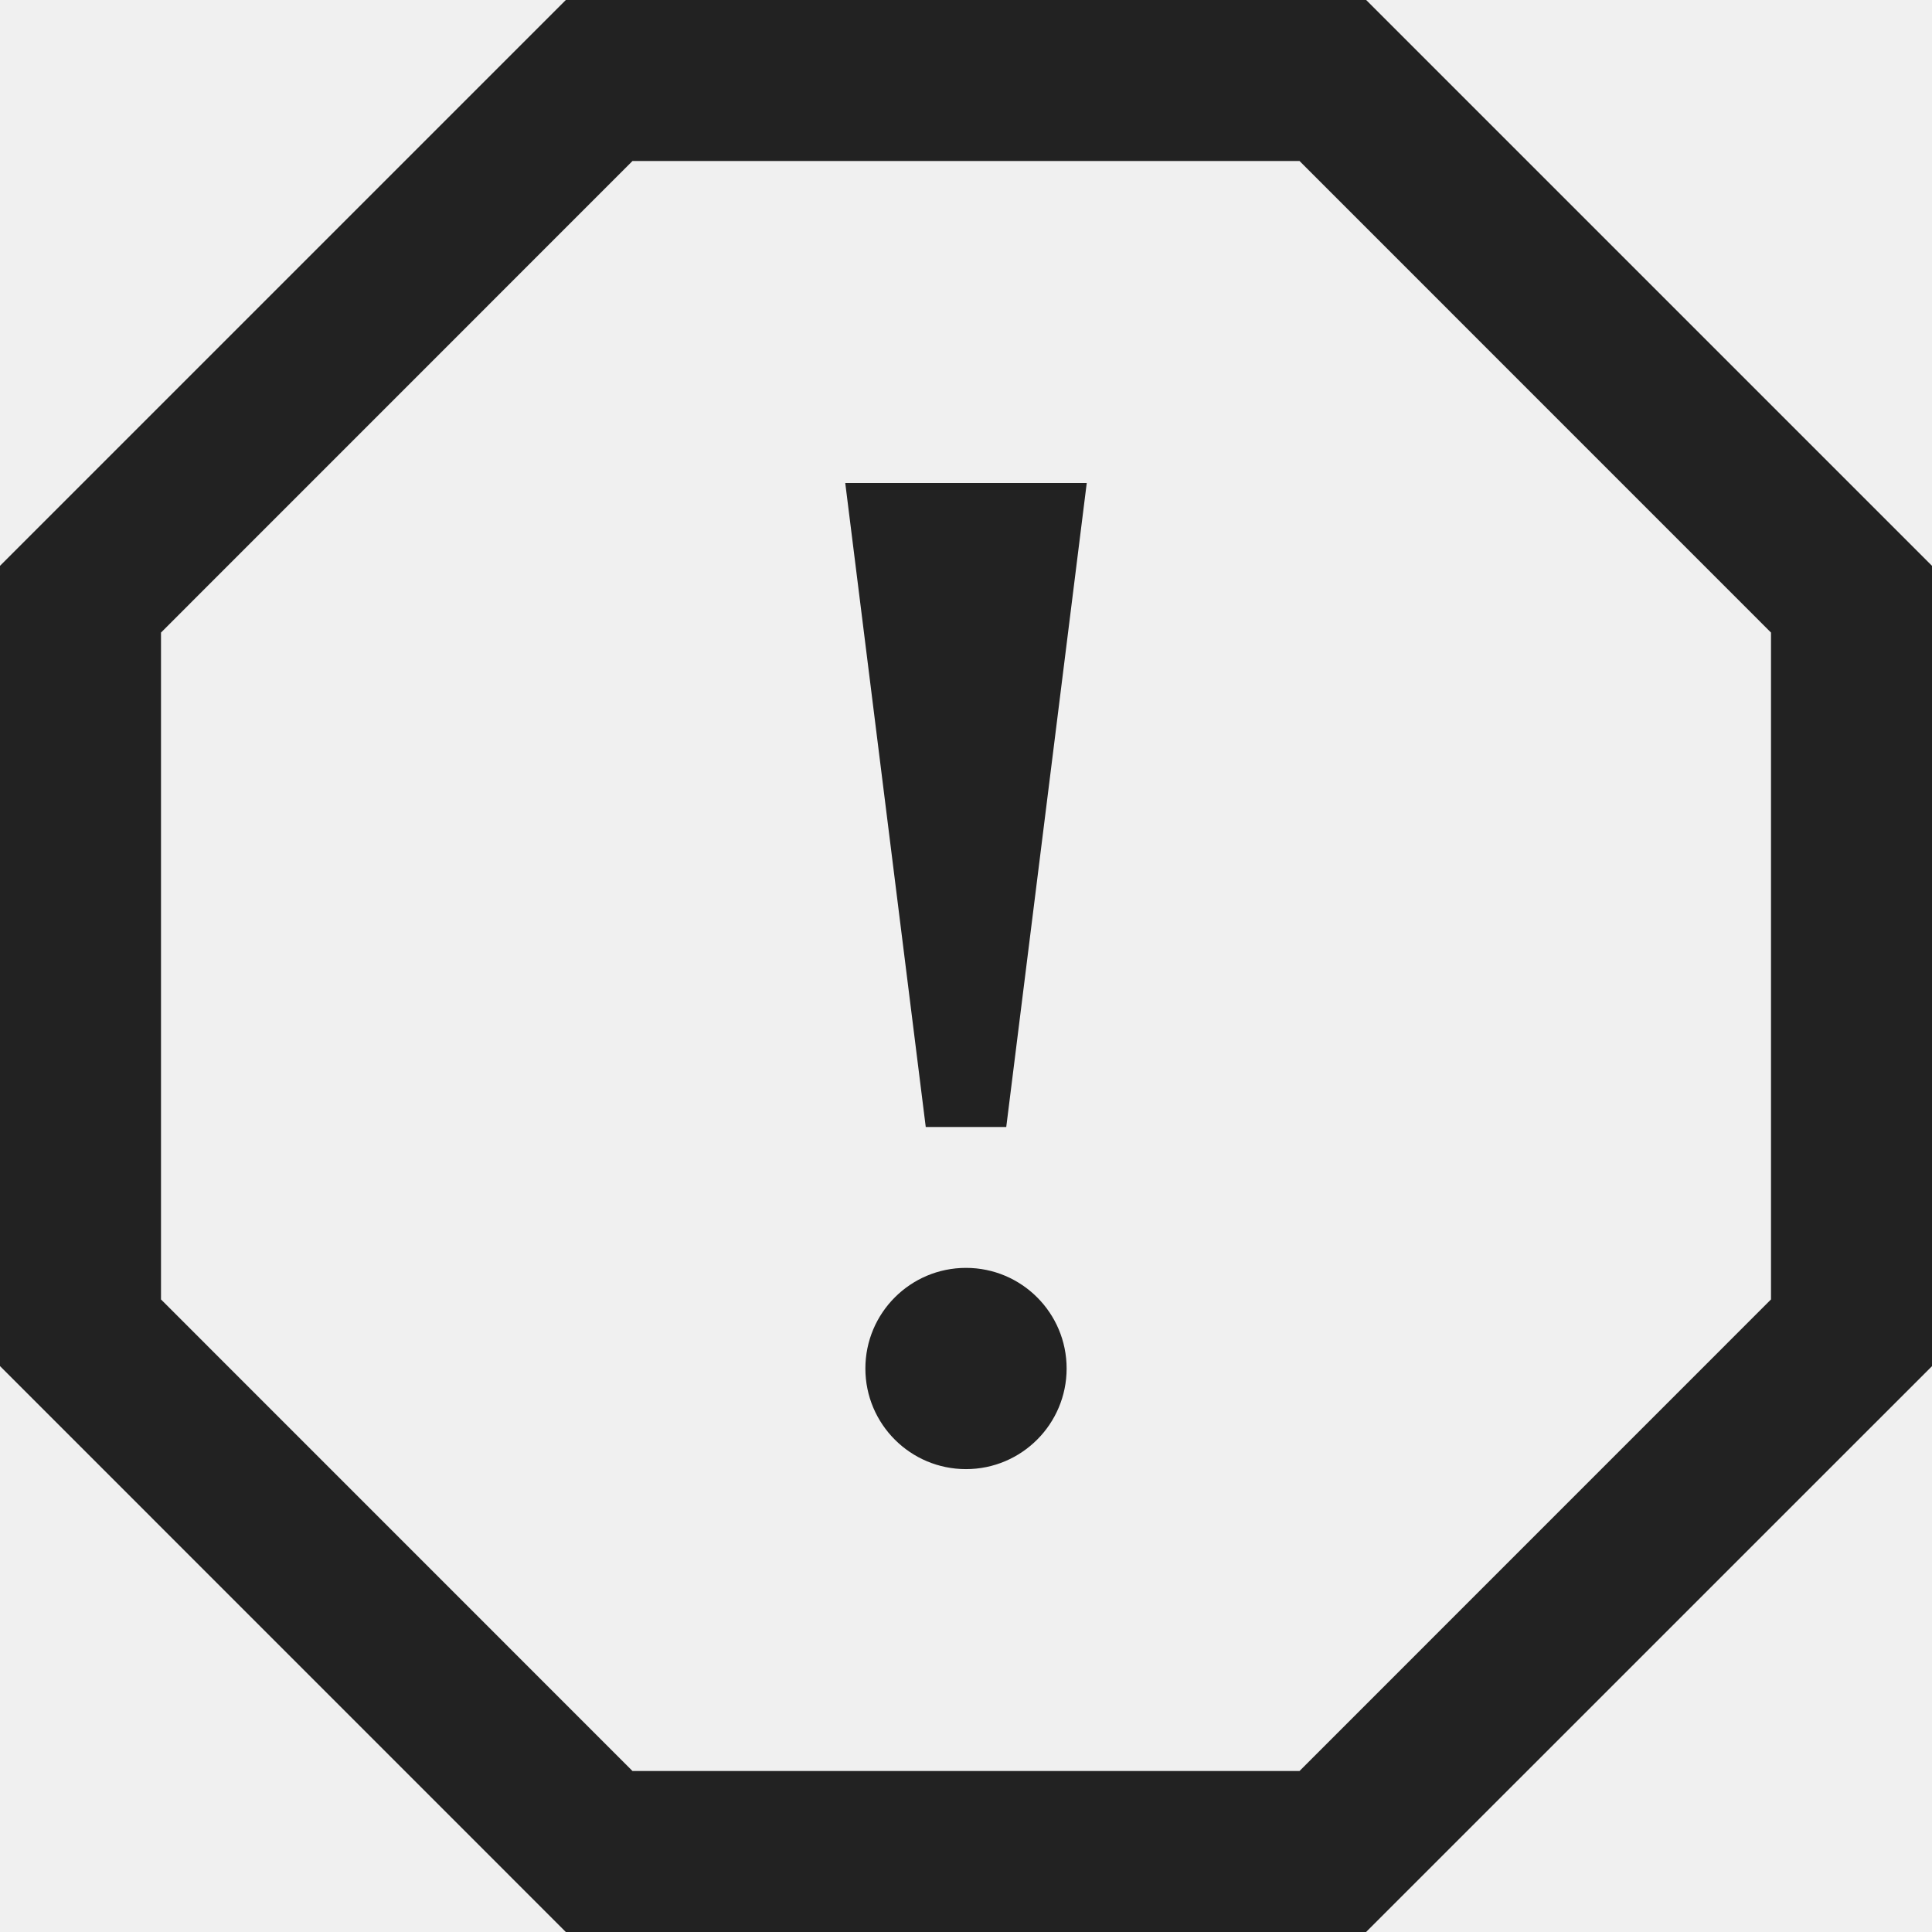
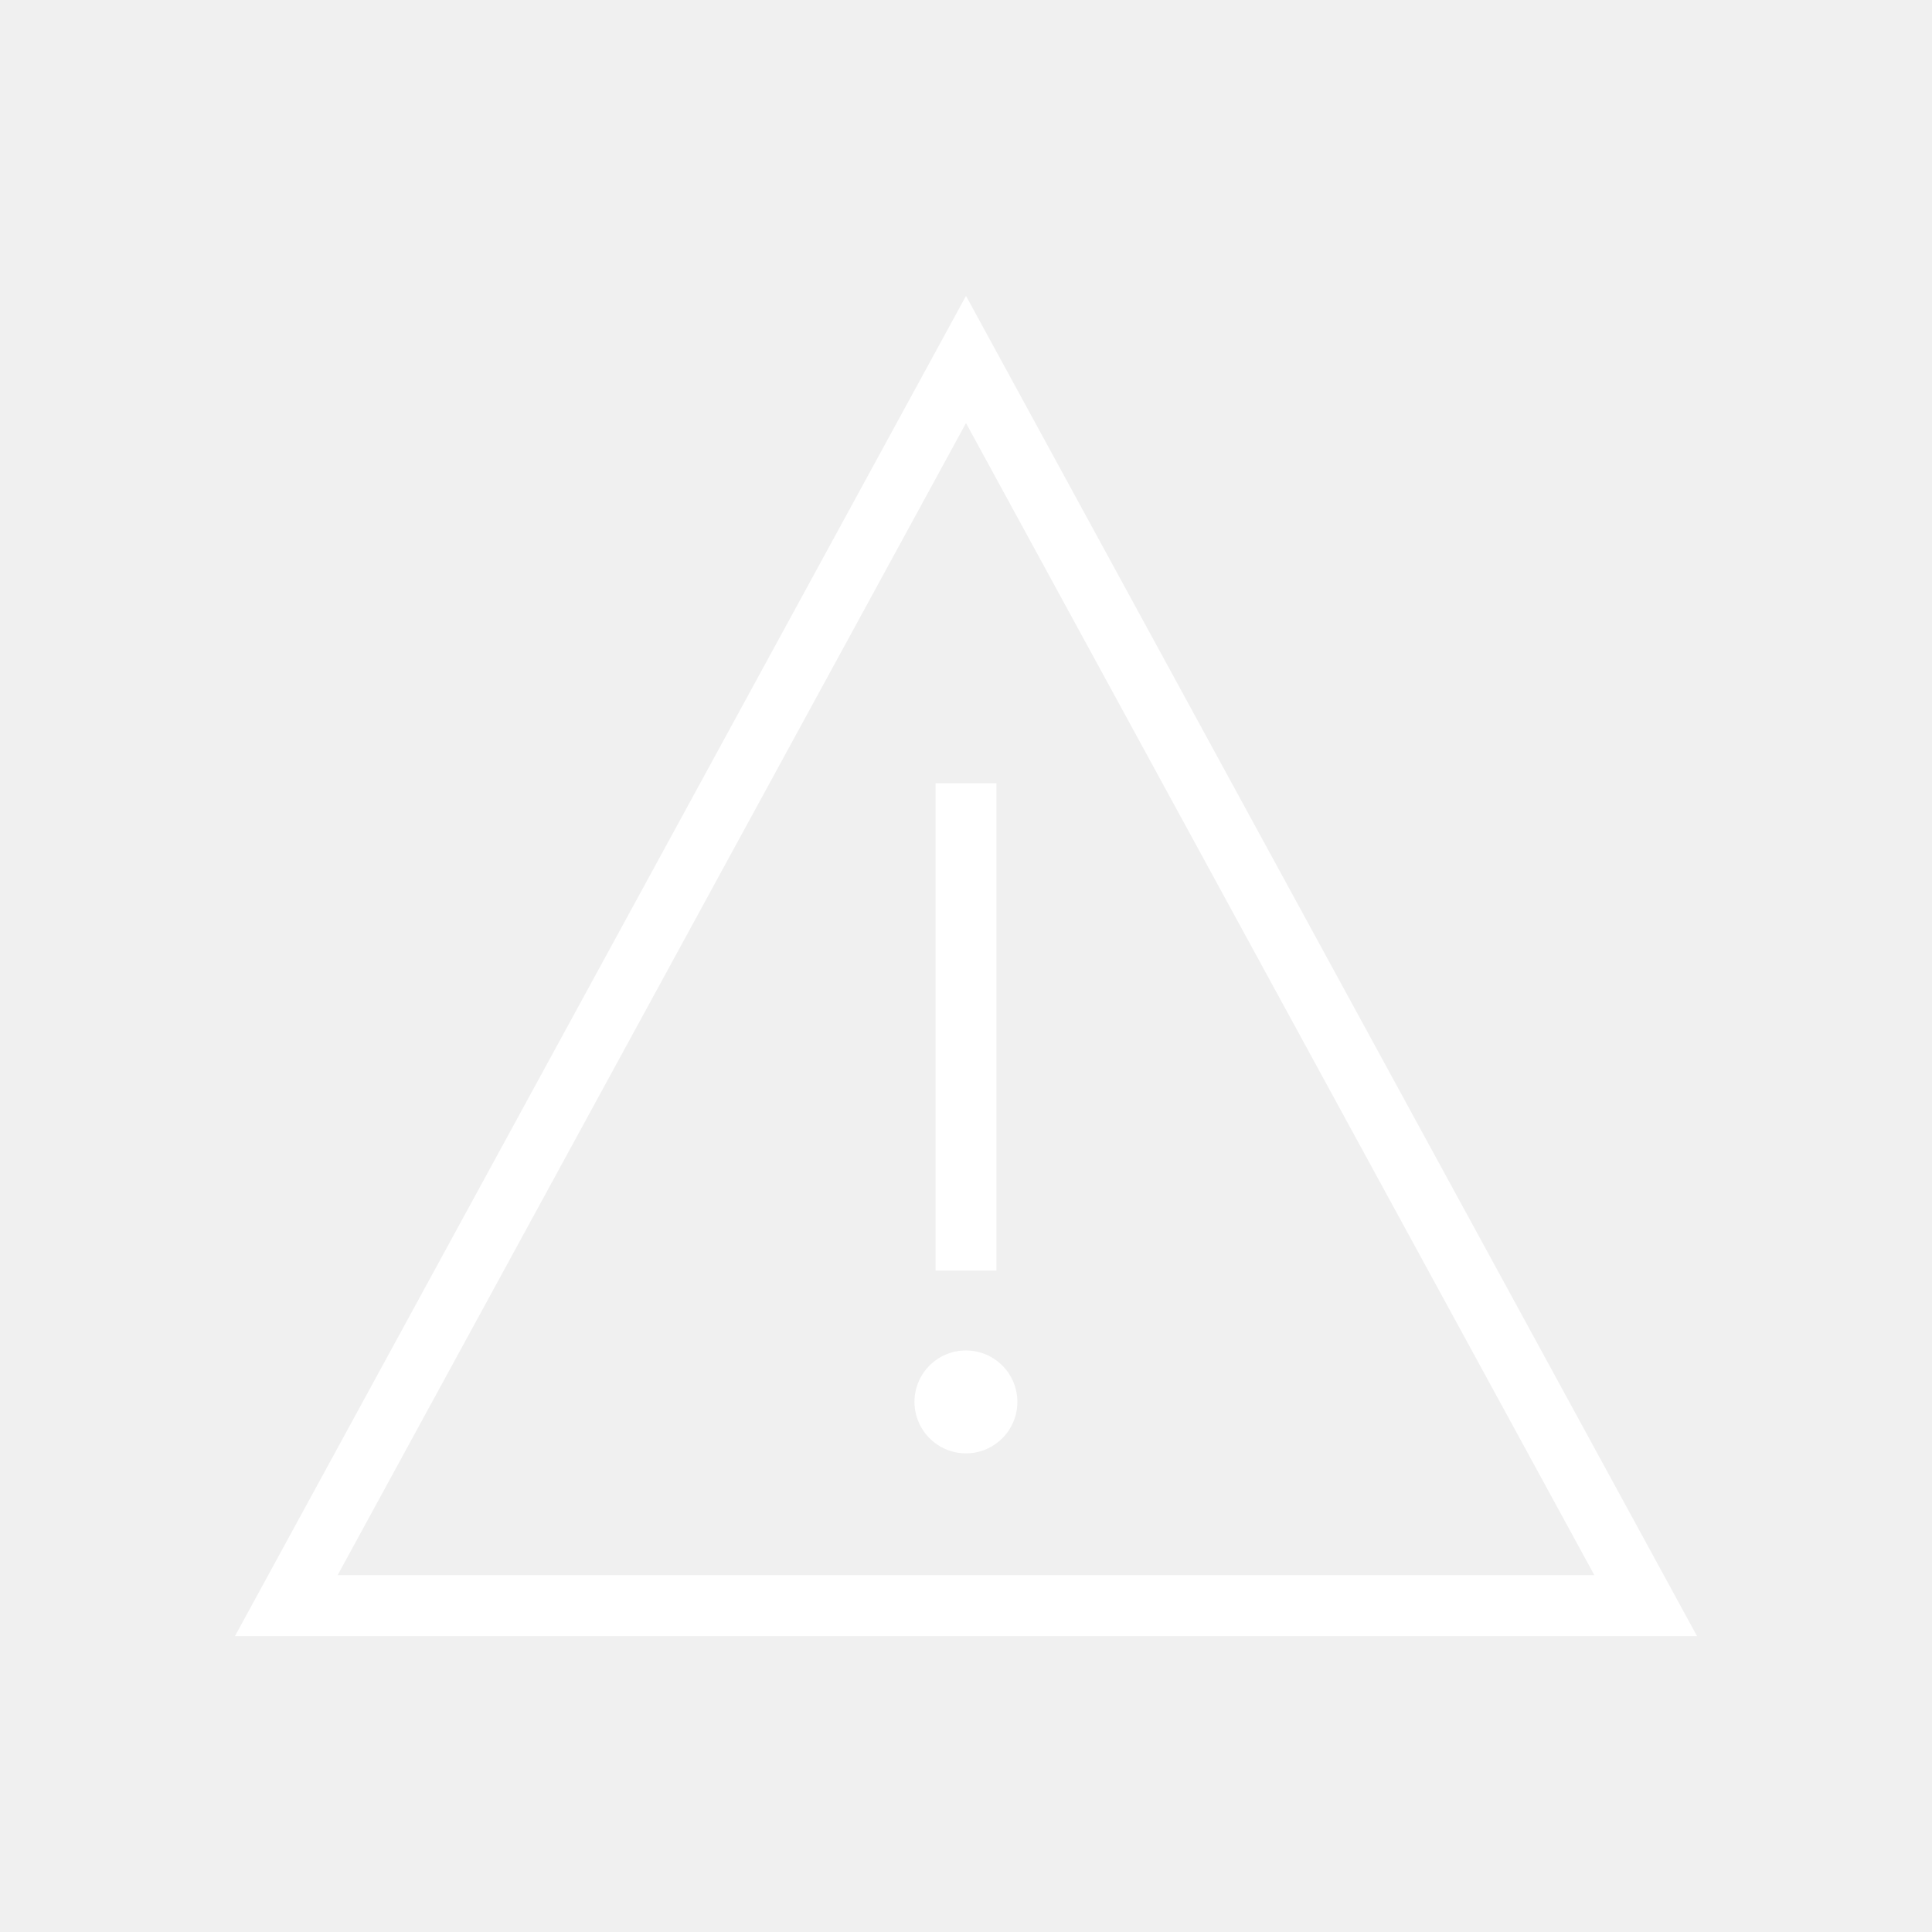
- <svg xmlns="http://www.w3.org/2000/svg" width="400" height="400" viewBox="0 0 400 400">
+ <svg xmlns="http://www.w3.org/2000/svg" width="135" height="135" viewBox="0 0 135 135">
  <defs>
-     <clipPath id="clip-Custom_Size_1">
-       <rect width="400" height="400" />
+     <clipPath id="b">
+       <rect width="135" height="135" />
    </clipPath>
  </defs>
-   <g id="Custom_Size_1" data-name="Custom Size – 1" clip-path="url(#clip-Custom_Size_1)">
-     <path id="errorLogoDark" d="M269.05,33.333l97.617,97.633V269.033L269.05,366.667H130.95L33.333,269.033V130.967L130.95,33.333ZM282.85,0H117.15L0,117.15V282.833L117.15,400H282.833L400,282.85V117.15L282.85,0ZM175,100h50L208.333,233.333H191.667Zm25,204.167a20.833,20.833,0,1,1,20.833-20.833A20.841,20.841,0,0,1,200,304.167Z" transform="translate(0)" fill="#222" opacity="0.999" />
+   <g id="a" clip-path="url(#b)">
+     <path d="M102.163,94.65H0L51.082,1ZM7.173,90.393H94.99L51.082,9.888Zm43.909-8.514a3.595,3.595,0,1,0-3.6-3.6A3.6,3.6,0,0,0,51.082,81.879ZM53.21,35.054V69.109H48.953V35.054Z" transform="translate(16.418 19.675)" fill="#fff" fill-rule="evenodd" />
  </g>
</svg>
